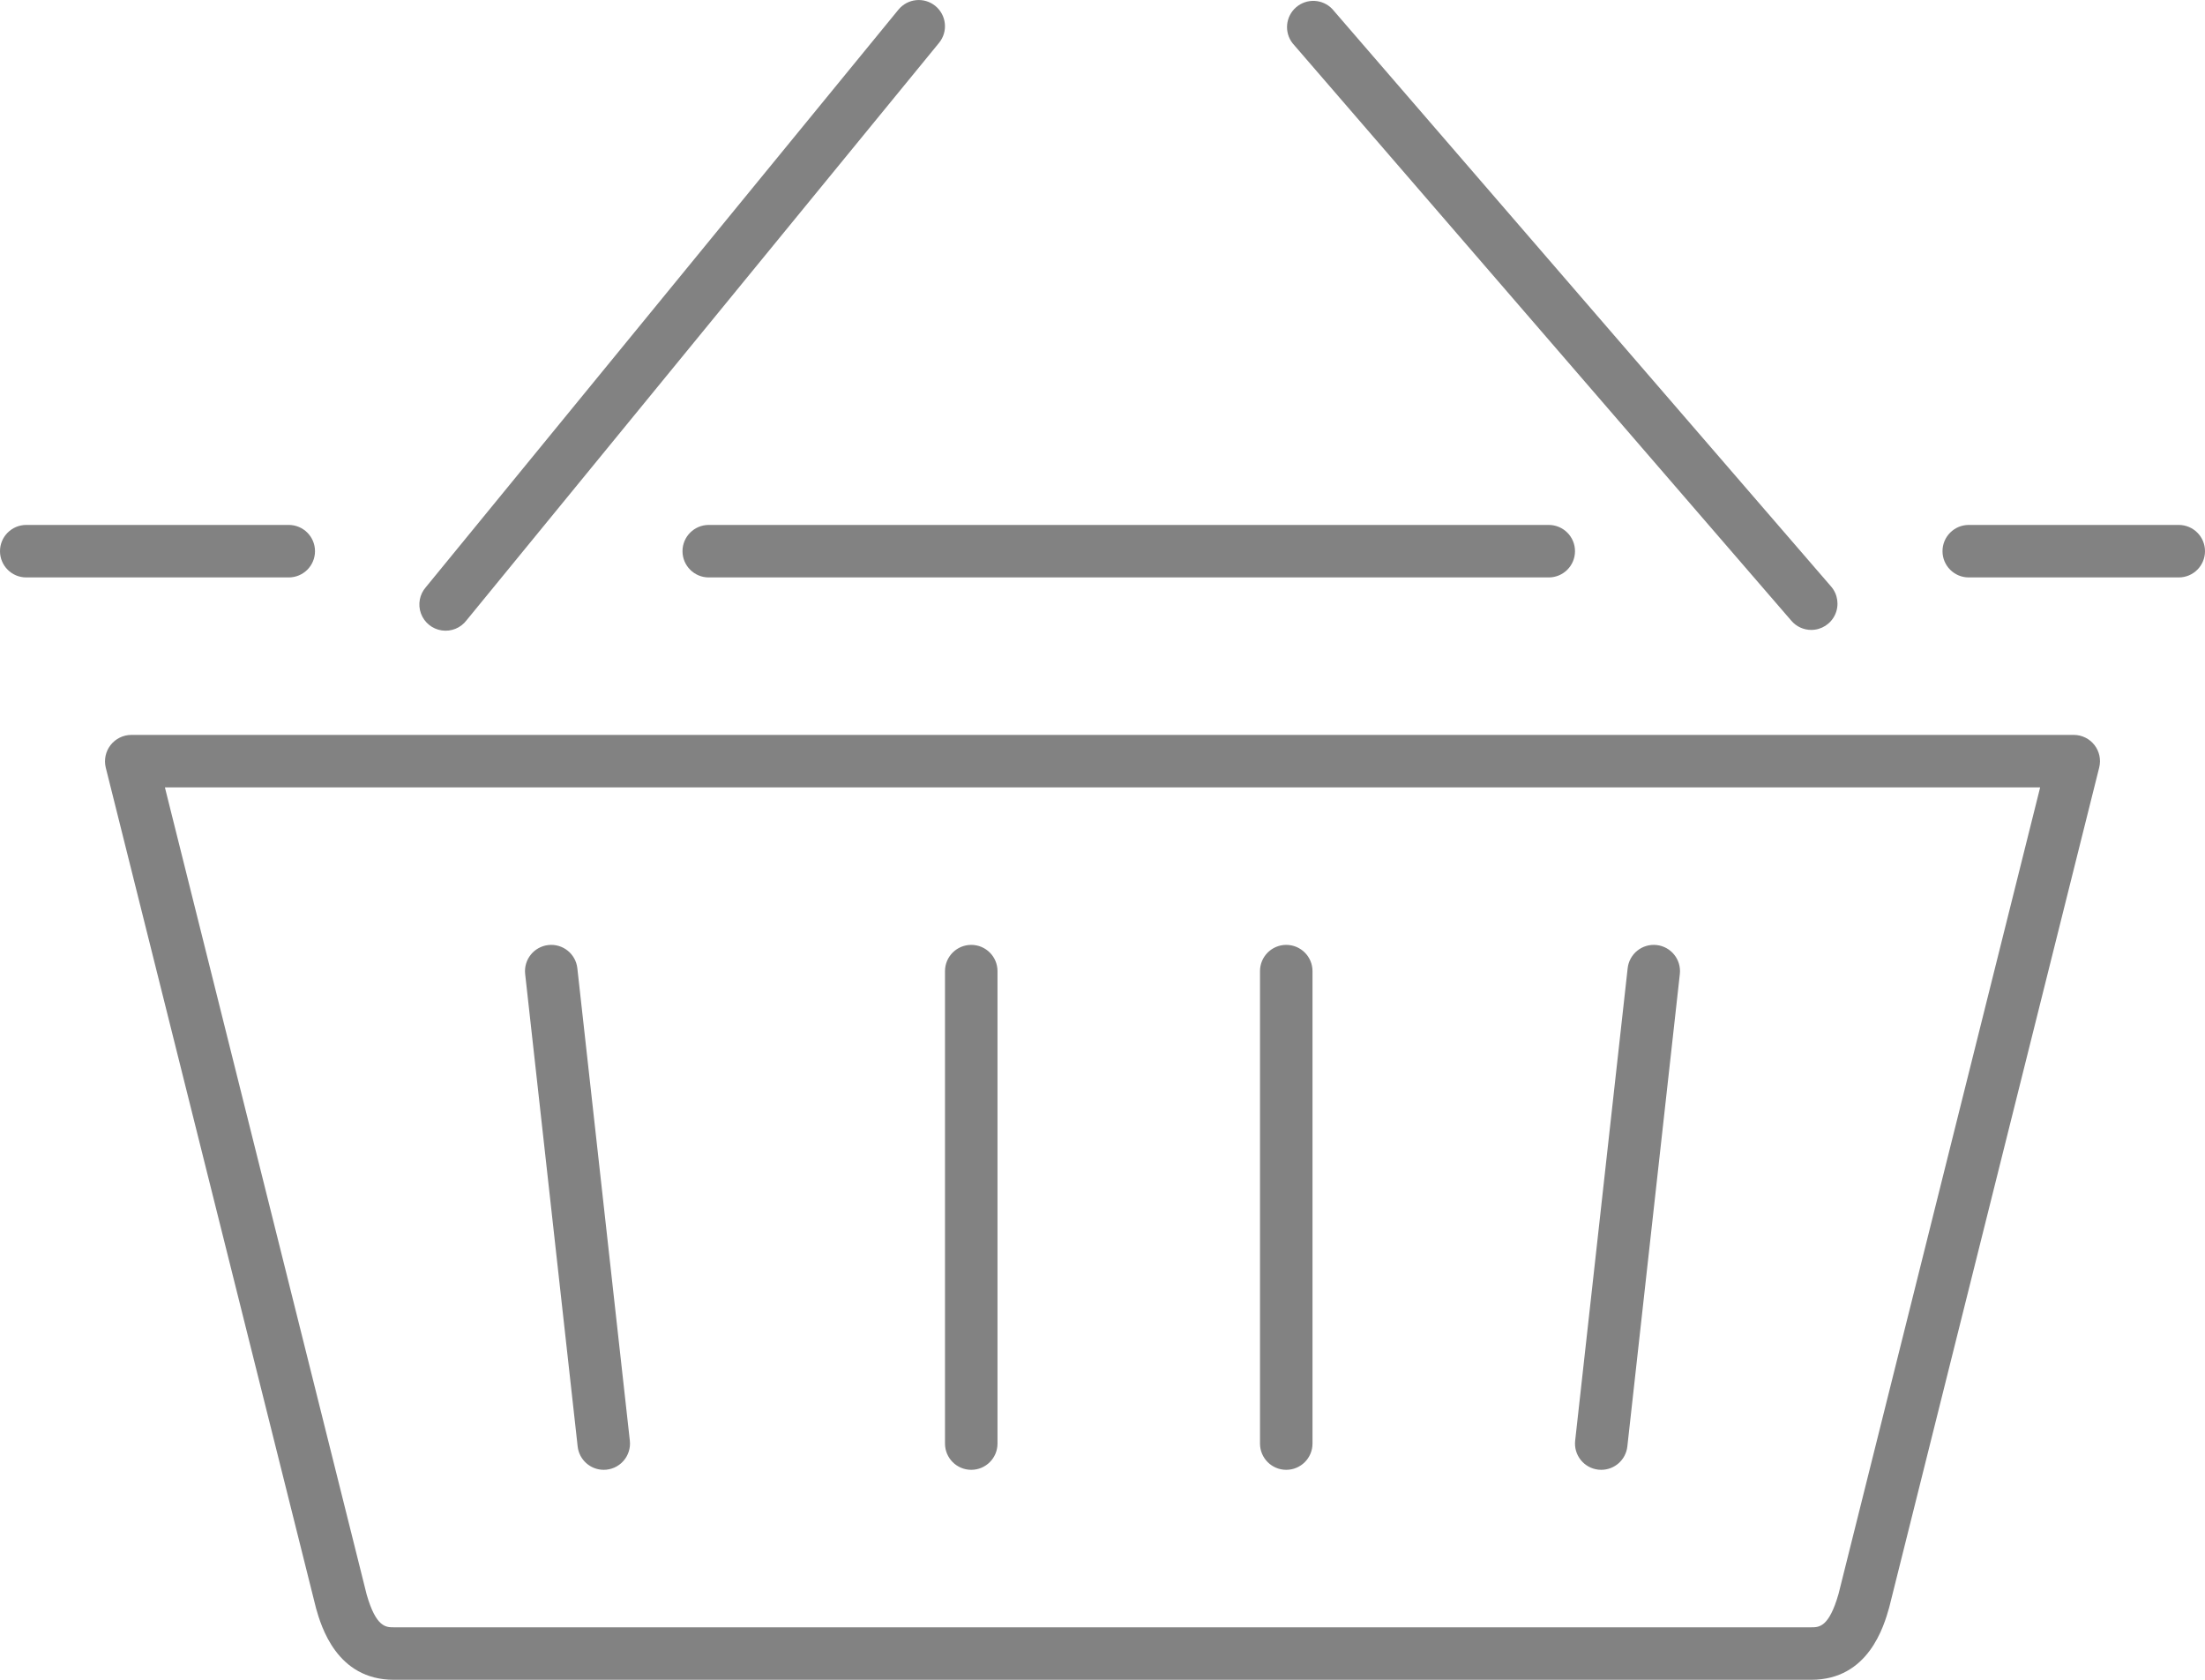
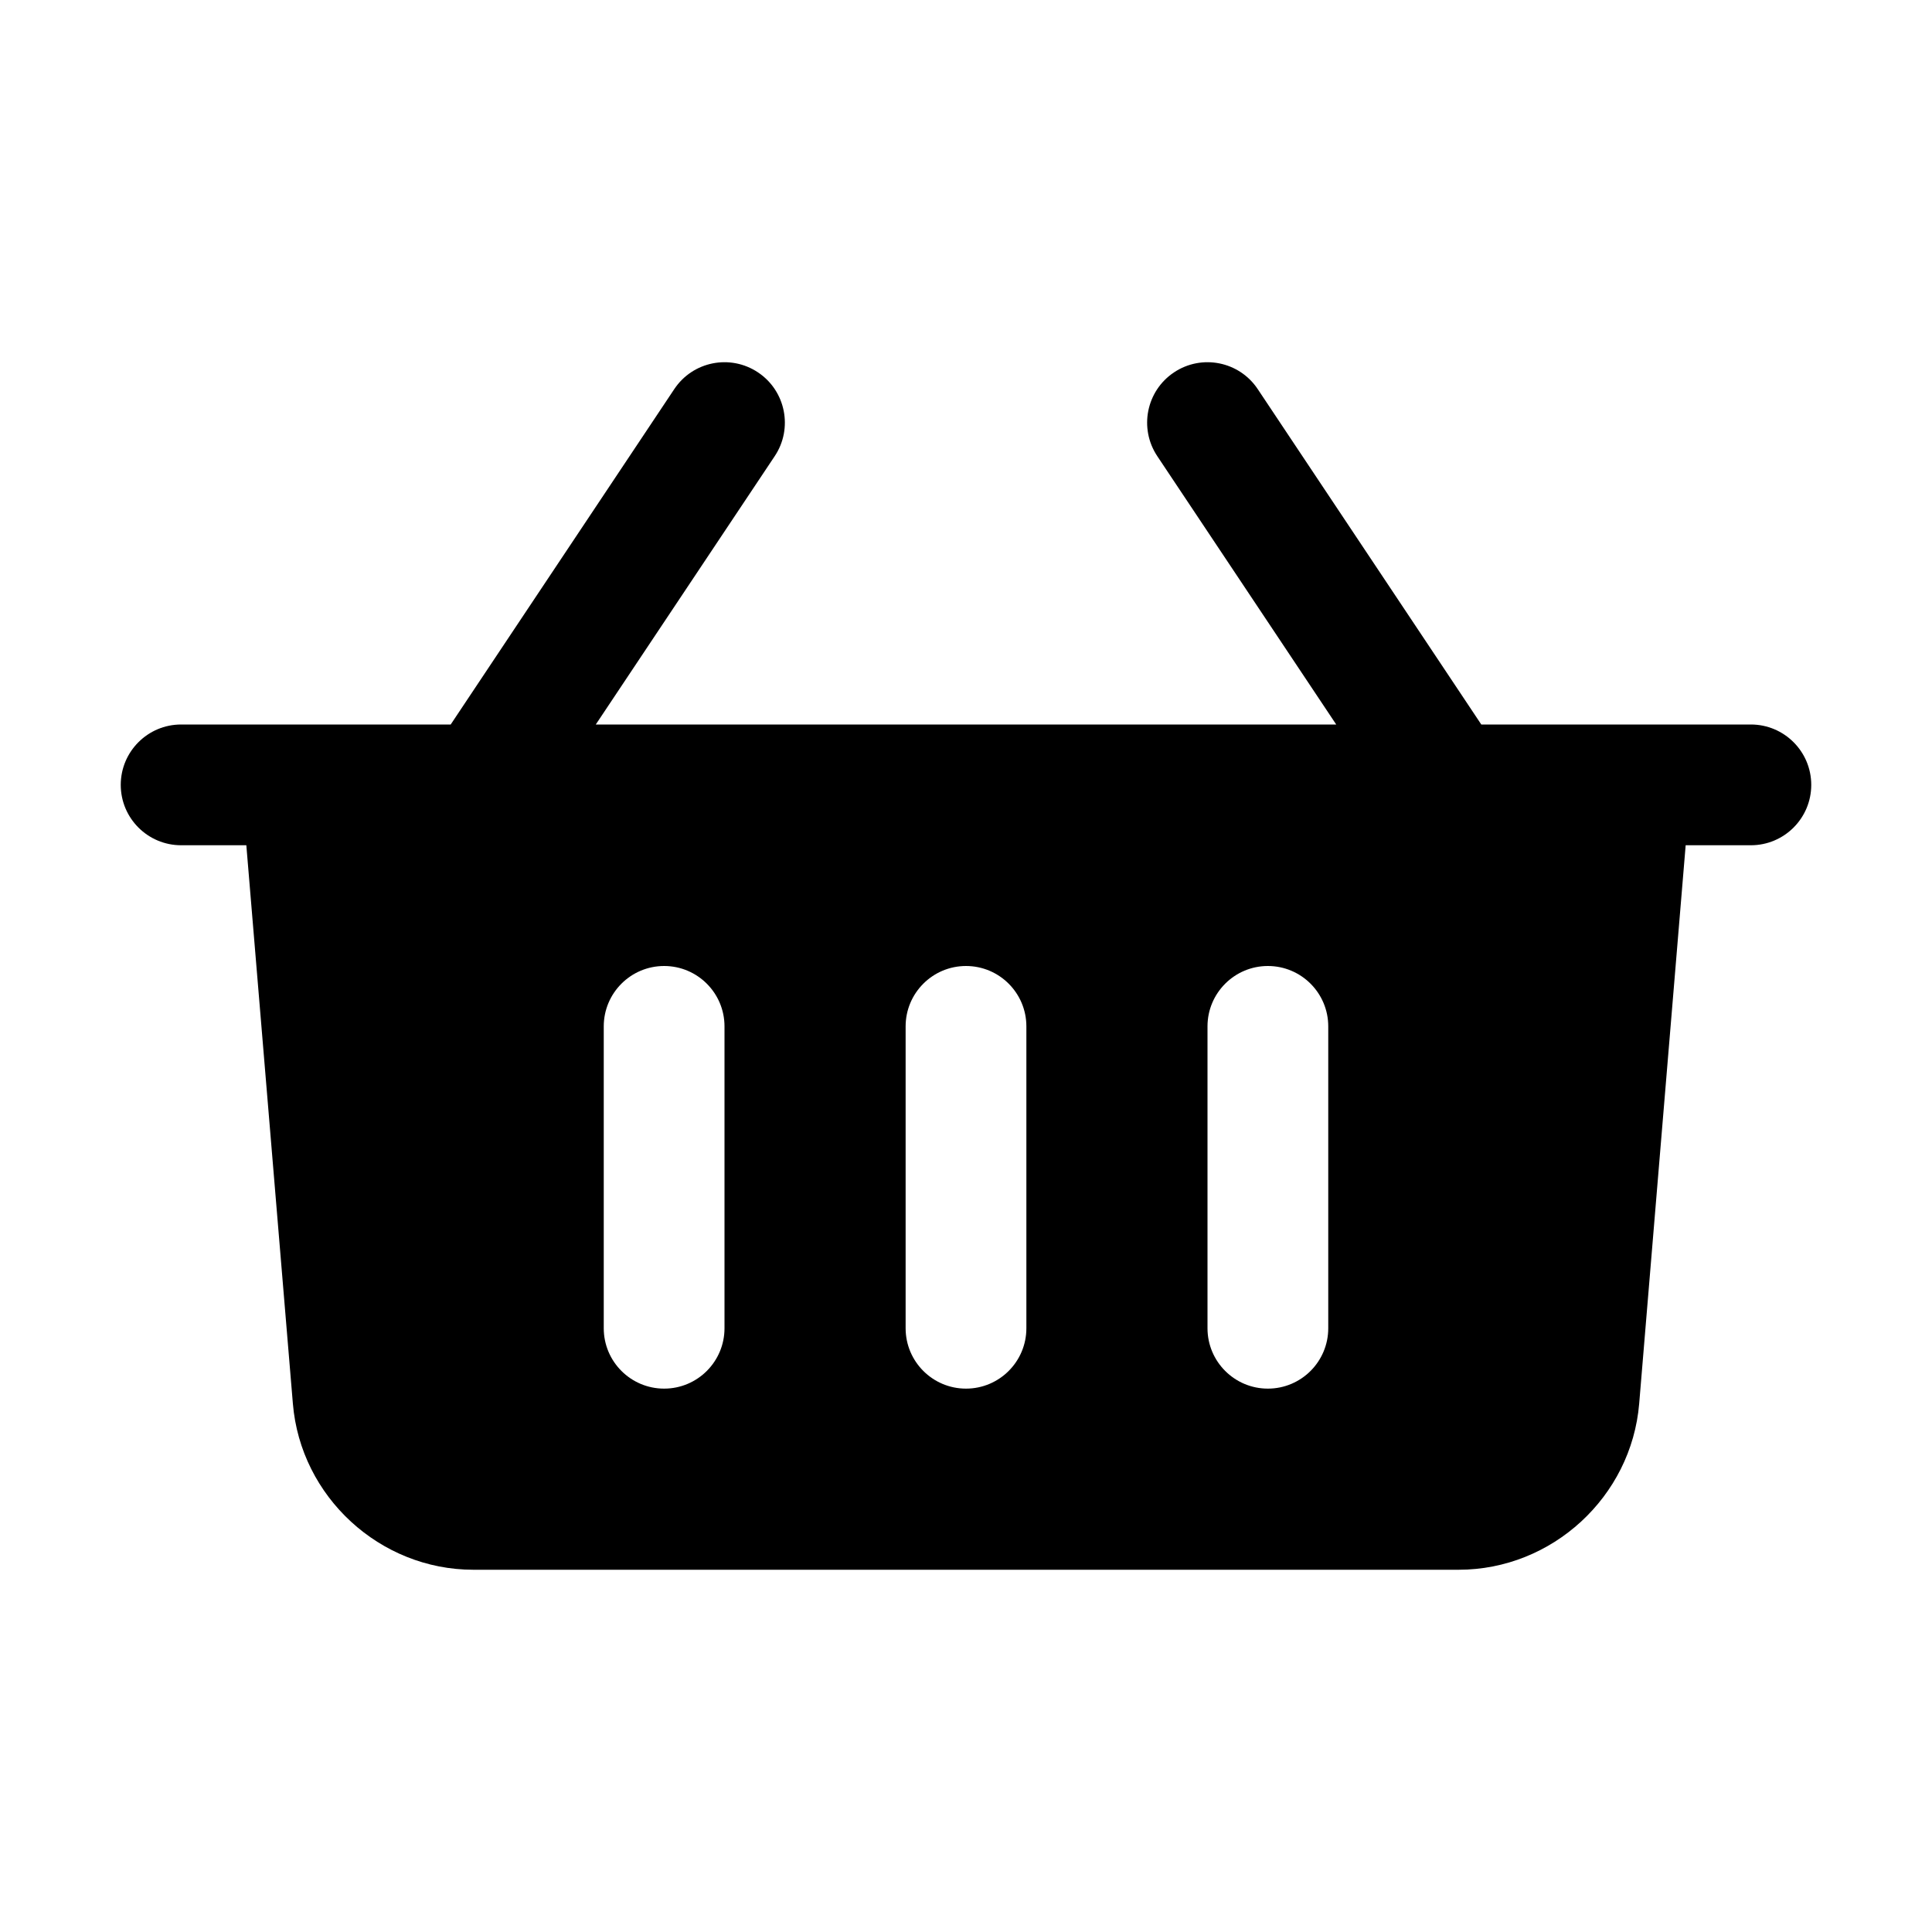
- <svg xmlns="http://www.w3.org/2000/svg" width="42" height="32" viewBox="0 0 42 32">
-   <g fill="#828282">
-     <path d="M39.5 14h-37a.503.503 0 0 0-.486.621L6.02 30.638C6.116 30.975 6.411 32 7.5 32h27c1.093 0 1.385-1.026 1.485-1.379l4-16A.5.5 0 0 0 39.5 14zm-4.48 16.363c-.182.637-.37.637-.52.637h-27c-.149 0-.336 0-.515-.621L3.141 15H38.86l-3.84 15.363z" />
-     <path d="M18.5 28a.5.5 0 00.5-.5v-9a.5.5 0 00-1 0v9a.5.5 0 00.5.5zM11.499 28a.5.5 0 00.498-.555l-1-9a.5.5 0 10-.994.11l1 9a.5.5 0 00.496.445zM24.5 28a.5.5 0 00.5-.5v-9a.5.5 0 00-1 0v9a.5.5 0 00.5.5zM30.444 27.997l.057.003a.5.5 0 00.496-.445l1-9a.5.5 0 00-.994-.11l-1 9a.5.5 0 00.441.552zM34.5 12a.5.5 0 00.378-.827l-9.5-11a.5.5 0 00-.756.653l9.5 11A.497.497 0 0034.5 12zM17.816.113a.5.5 0 00-.703.071l-9 11a.5.5 0 10.774.632l9-11a.5.5 0 00-.071-.703zM41.5 10h-4a.5.5 0 000 1h4a.5.5 0 000-1zM13.5 11h16a.5.5 0 000-1h-16a.5.5 0 000 1zM.5 11h5a.5.5 0 000-1h-5a.5.5 0 000 1z" />
-   </g>
+ <svg xmlns="http://www.w3.org/2000/svg" enable-background="new 0 0 32 32" viewBox="0 0 32 32">
+   <path d="M29,12h-4.465l-3.703-5.555c-0.306-0.46-0.928-0.584-1.387-0.277c-0.459,0.306-0.583,0.927-0.277,1.387  L22.132,12H9.868l2.964-4.445c0.306-0.459,0.182-1.081-0.277-1.387c-0.46-0.307-1.081-0.183-1.387,0.277L7.465,12H3  c-0.552,0-1,0.448-1,1s0.448,1,1,1h1.08l0.771,9.249C4.979,24.792,6.292,26,7.84,26H24.16c1.548,0,2.861-1.208,2.99-2.751L27.92,14  H29c0.552,0,1-0.448,1-1S29.552,12,29,12z M12,22c0,0.552-0.448,1-1,1s-1-0.448-1-1v-5c0-0.552,0.448-1,1-1s1,0.448,1,1V22z M17,22  c0,0.552-0.448,1-1,1s-1-0.448-1-1v-5c0-0.552,0.448-1,1-1s1,0.448,1,1V22z M22,22c0,0.552-0.448,1-1,1s-1-0.448-1-1v-5  c0-0.552,0.448-1,1-1s1,0.448,1,1V22z" />
</svg>
